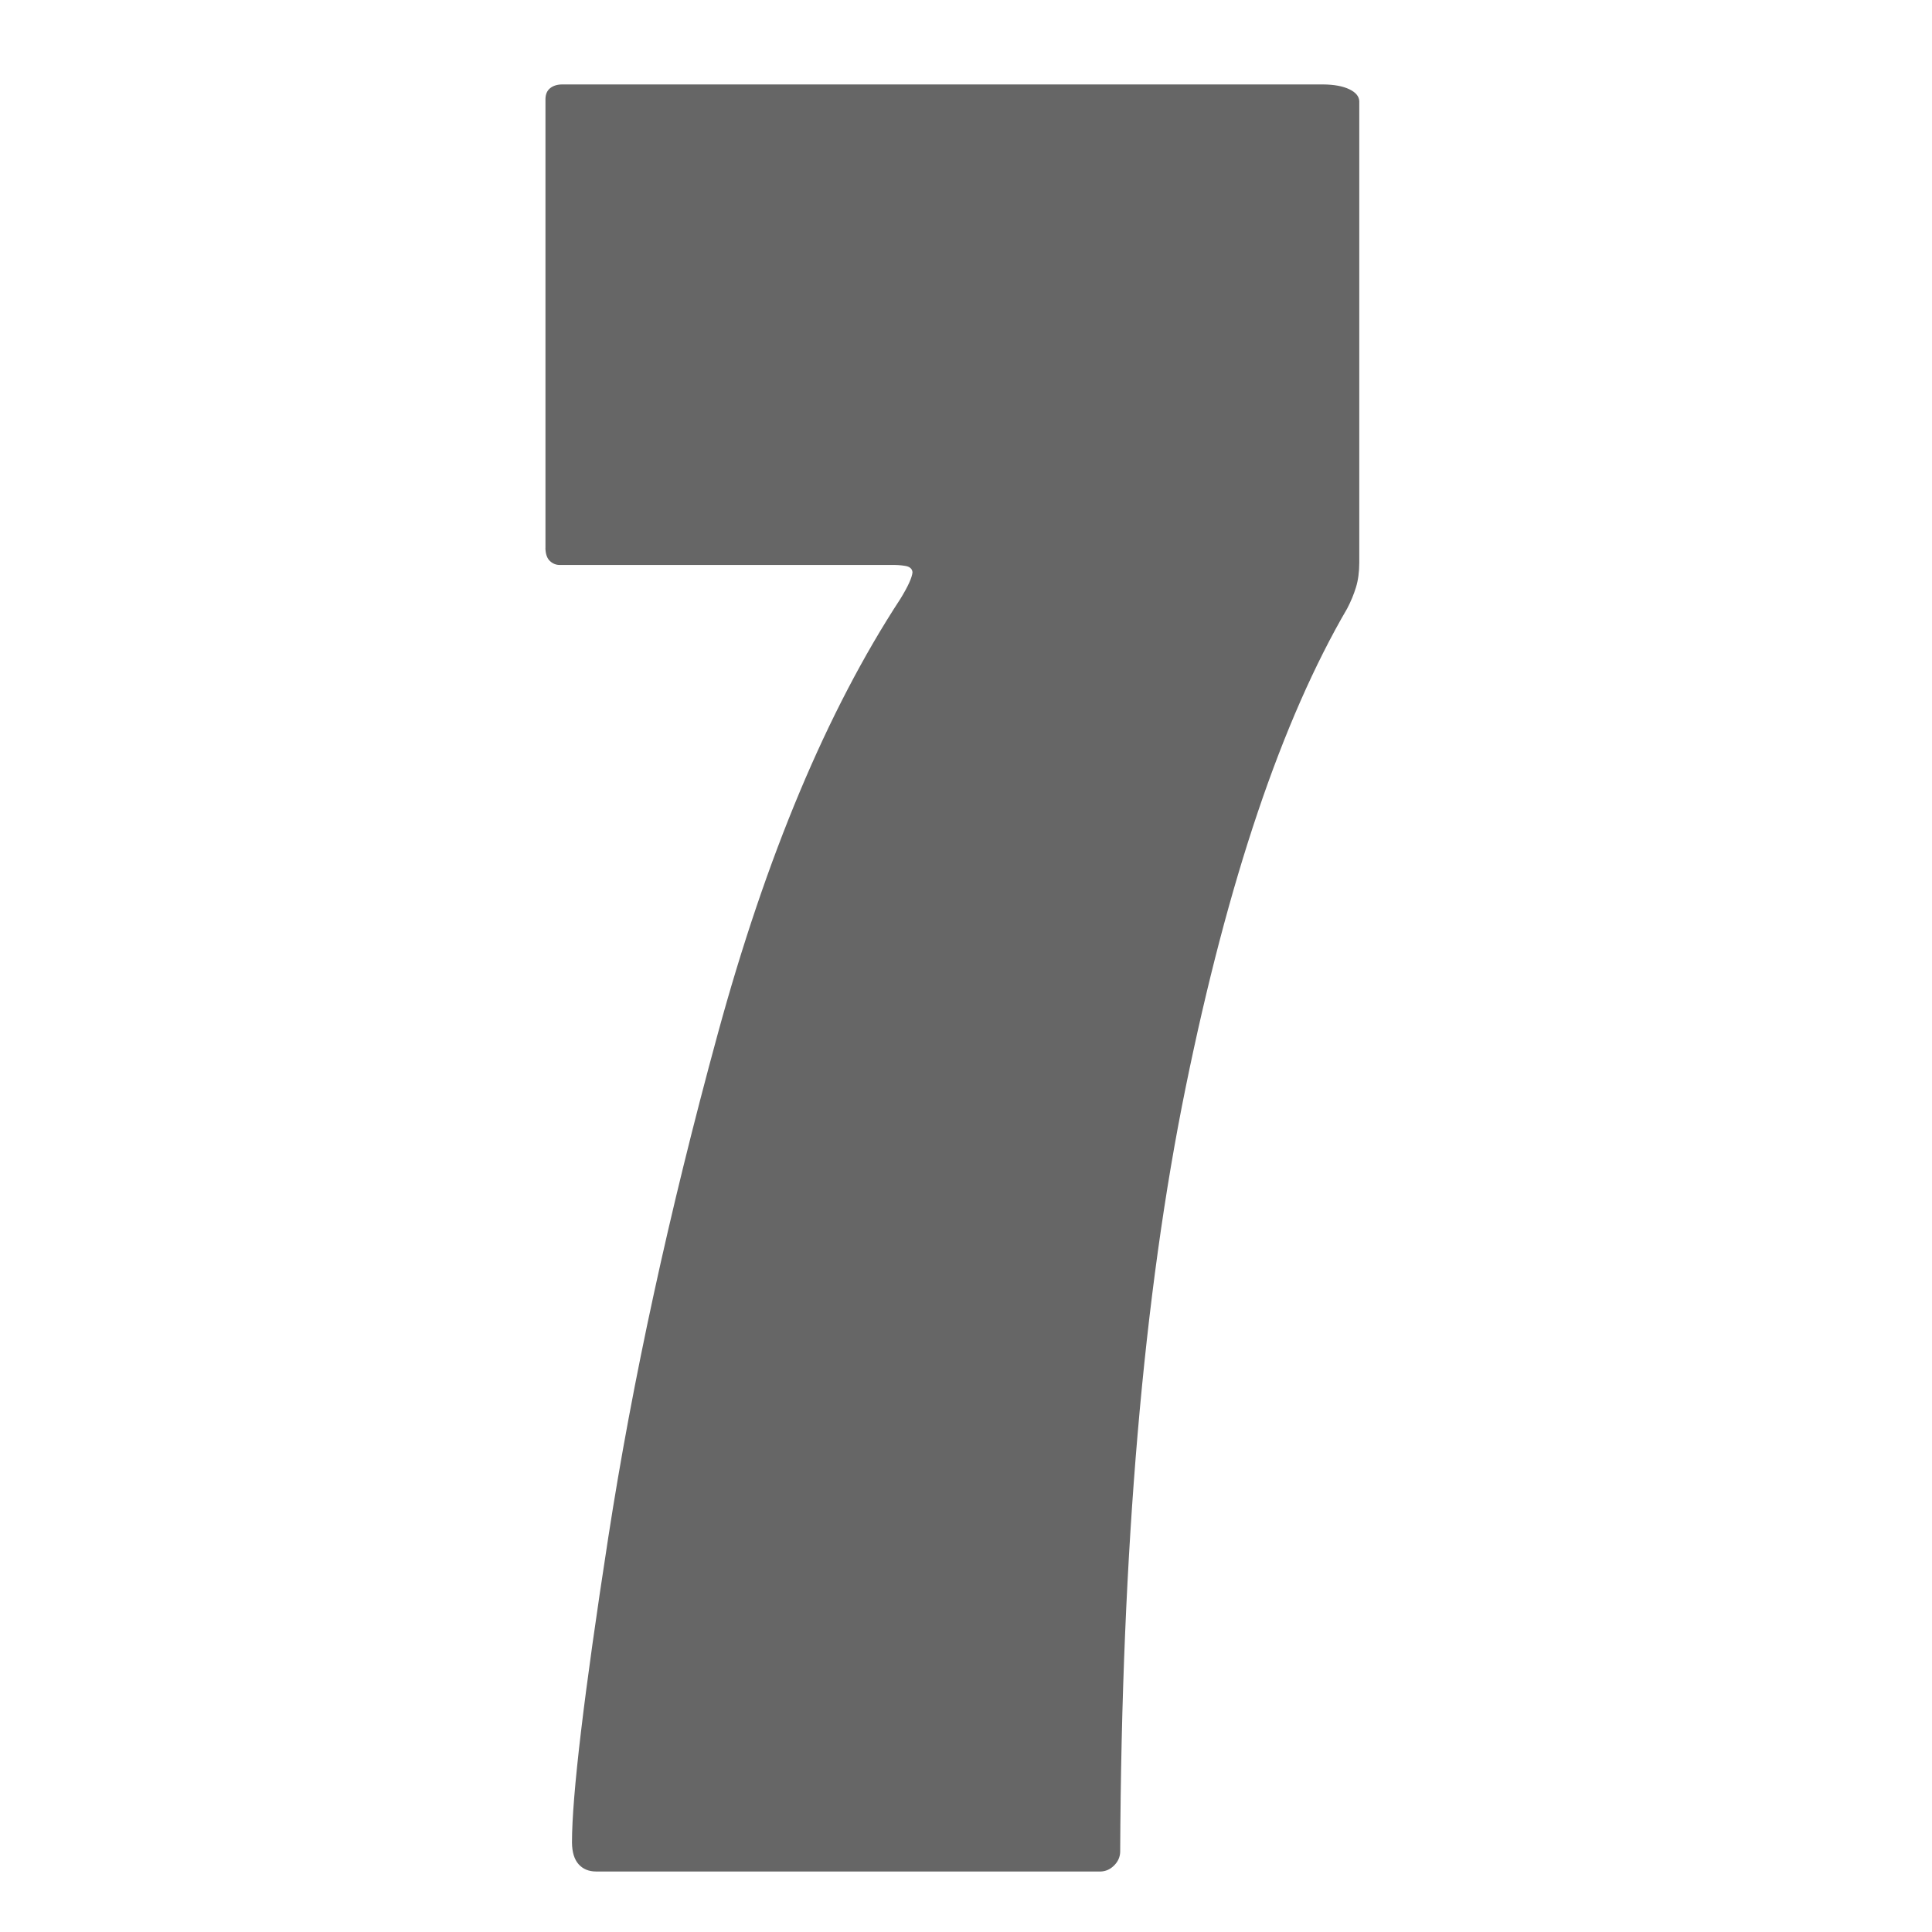
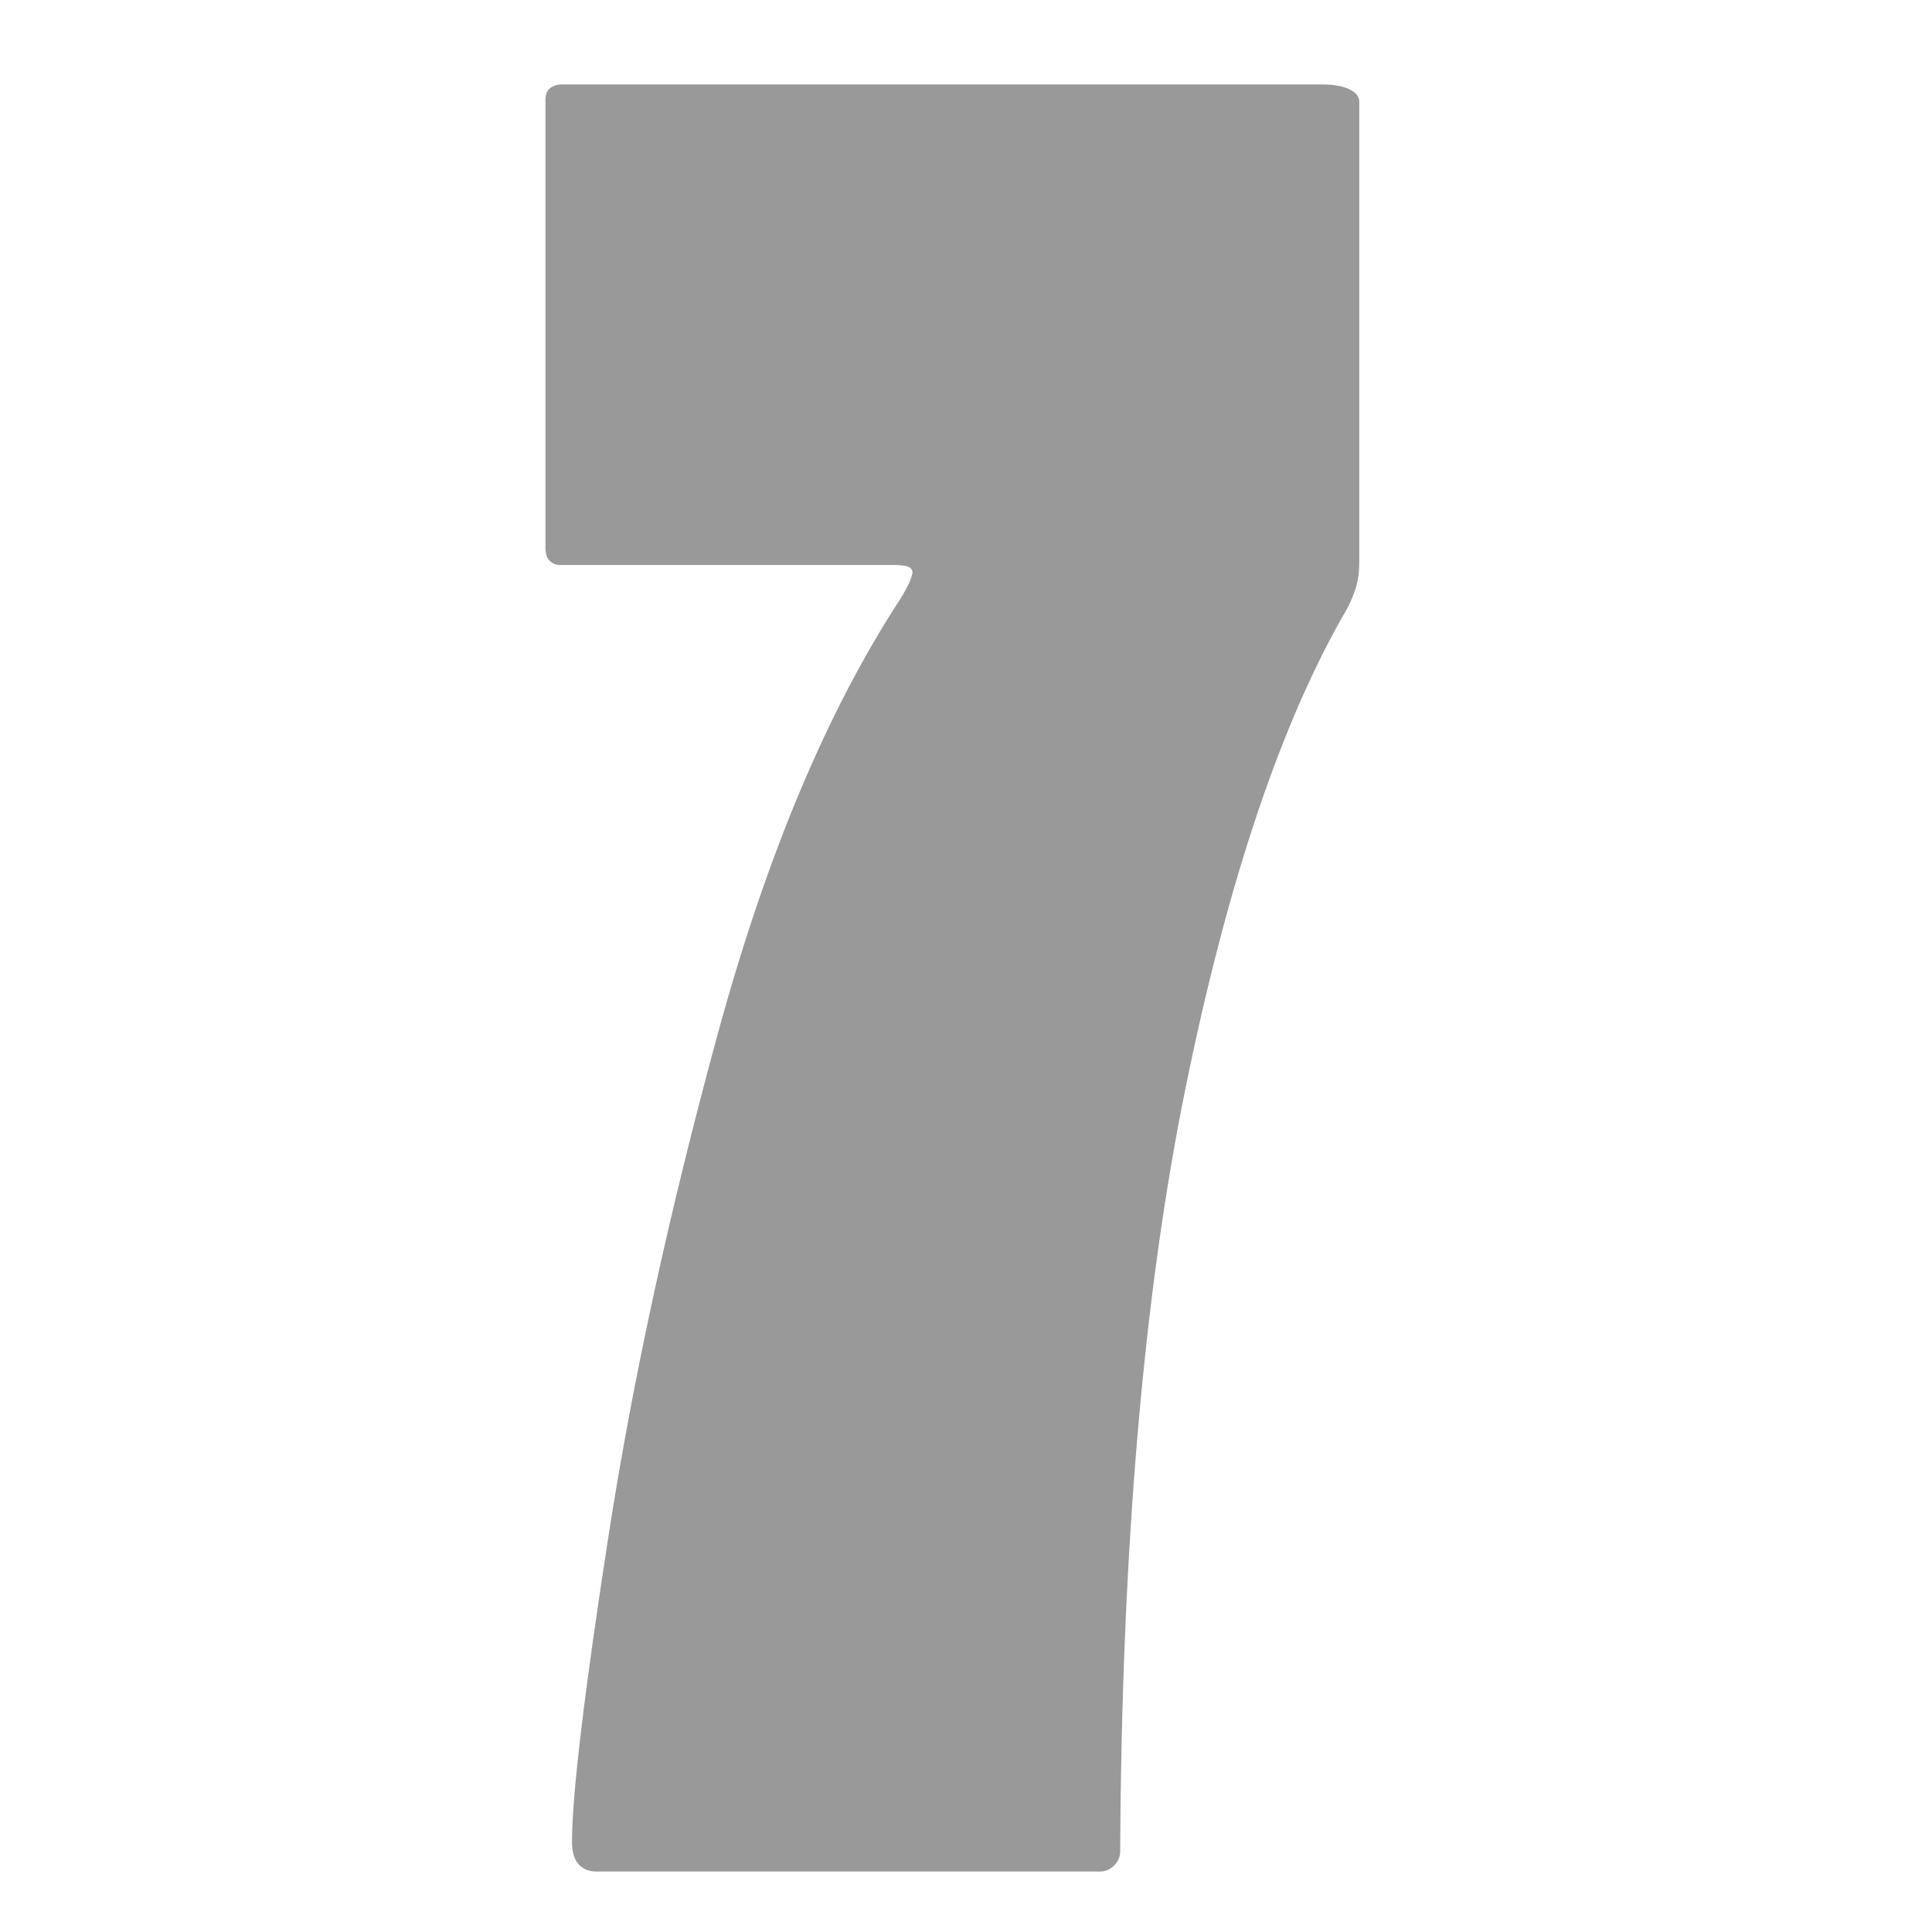
- <svg xmlns="http://www.w3.org/2000/svg" id="svg2" xml:space="preserve" viewBox="0 0 67.704 61.238" version="1.1" width="32" height="32">
+ <svg xmlns="http://www.w3.org/2000/svg" id="svg2" xml:space="preserve" viewBox="0 0 67.704 61.238" version="1.1" width="16" height="16">
  <defs id="defs33">
    
  
      
      
      
      
      
      
      
      
      
      
      
      
      
      
      
      
      
      
      
      
      
      
      
      
    </defs>
-   <g style="font-size:33.852px;font-style:normal;font-variant:normal;font-weight:normal;font-stretch:normal;text-align:center;line-height:125%;letter-spacing:0px;word-spacing:0px;text-anchor:middle;fill:#666666;fill-opacity:1;stroke:none;font-family:Consolas;-inkscape-font-specification:Consolas" id="text2993">
-     <path d="m 19.113,15.973 c 0.005,0.21 0.058,0.361 0.159,0.455 0.1,0.093 0.217,0.139 0.349,0.138 l 11.594,0 c 0.18,-0.005 0.349,0.005 0.508,0.032 0.159,0.026 0.243,0.101 0.254,0.222 -0.014,0.183 -0.155,0.494 -0.423,0.931 -2.567,3.925 -4.702,9.014 -6.407,15.268 -1.705,6.254 -2.981,12.127 -3.83,17.618 -0.849,5.492 -1.273,9.058 -1.273,10.698 0.004,0.339 0.081,0.592 0.233,0.762 0.152,0.169 0.356,0.254 0.614,0.254 l 17.687,0 c 0.176,-0.007 0.331,-0.078 0.465,-0.212 0.134,-0.134 0.204,-0.289 0.212,-0.465 0.051,-10.617 0.816,-19.553 2.296,-26.806 1.479,-7.253 3.366,-12.846 5.66,-16.778 0.129,-0.247 0.231,-0.494 0.307,-0.741 0.076,-0.247 0.115,-0.536 0.116,-0.867 l 0,-16.164 c -0.005,-0.173 -0.122,-0.314 -0.349,-0.423 -0.227,-0.109 -0.534,-0.166 -0.92,-0.169 l -26.658,0 c -0.173,6.263e-5 -0.314,0.042 -0.423,0.127 -0.109,0.085 -0.166,0.212 -0.169,0.381 l 0,15.741 z" style="font-size:84.63px;font-weight:bold;font-family:Poplar Std;-inkscape-font-specification:Poplar Std Bold;fill:#666666" id="path2984" />
+   <g style="font-size:33.852px;font-style:normal;font-variant:normal;font-weight:normal;font-stretch:normal;text-align:center;line-height:125%;letter-spacing:0px;word-spacing:0px;text-anchor:middle;fill:#999999;fill-opacity:1;stroke:none;font-family:Consolas;-inkscape-font-specification:Consolas" id="text2993">
+     <path d="m 19.113,15.973 c 0.005,0.21 0.058,0.361 0.159,0.455 0.1,0.093 0.217,0.139 0.349,0.138 l 11.594,0 c 0.18,-0.005 0.349,0.005 0.508,0.032 0.159,0.026 0.243,0.101 0.254,0.222 -0.014,0.183 -0.155,0.494 -0.423,0.931 -2.567,3.925 -4.702,9.014 -6.407,15.268 -1.705,6.254 -2.981,12.127 -3.83,17.618 -0.849,5.492 -1.273,9.058 -1.273,10.698 0.004,0.339 0.081,0.592 0.233,0.762 0.152,0.169 0.356,0.254 0.614,0.254 l 17.687,0 c 0.176,-0.007 0.331,-0.078 0.465,-0.212 0.134,-0.134 0.204,-0.289 0.212,-0.465 0.051,-10.617 0.816,-19.553 2.296,-26.806 1.479,-7.253 3.366,-12.846 5.66,-16.778 0.129,-0.247 0.231,-0.494 0.307,-0.741 0.076,-0.247 0.115,-0.536 0.116,-0.867 l 0,-16.164 c -0.005,-0.173 -0.122,-0.314 -0.349,-0.423 -0.227,-0.109 -0.534,-0.166 -0.92,-0.169 l -26.658,0 c -0.173,6.263e-5 -0.314,0.042 -0.423,0.127 -0.109,0.085 -0.166,0.212 -0.169,0.381 l 0,15.741 z" style="font-size:84.63px;font-weight:bold;fill:#999999;font-family:Poplar Std;-inkscape-font-specification:Poplar Std Bold" id="path2984" />
  </g>
</svg>
